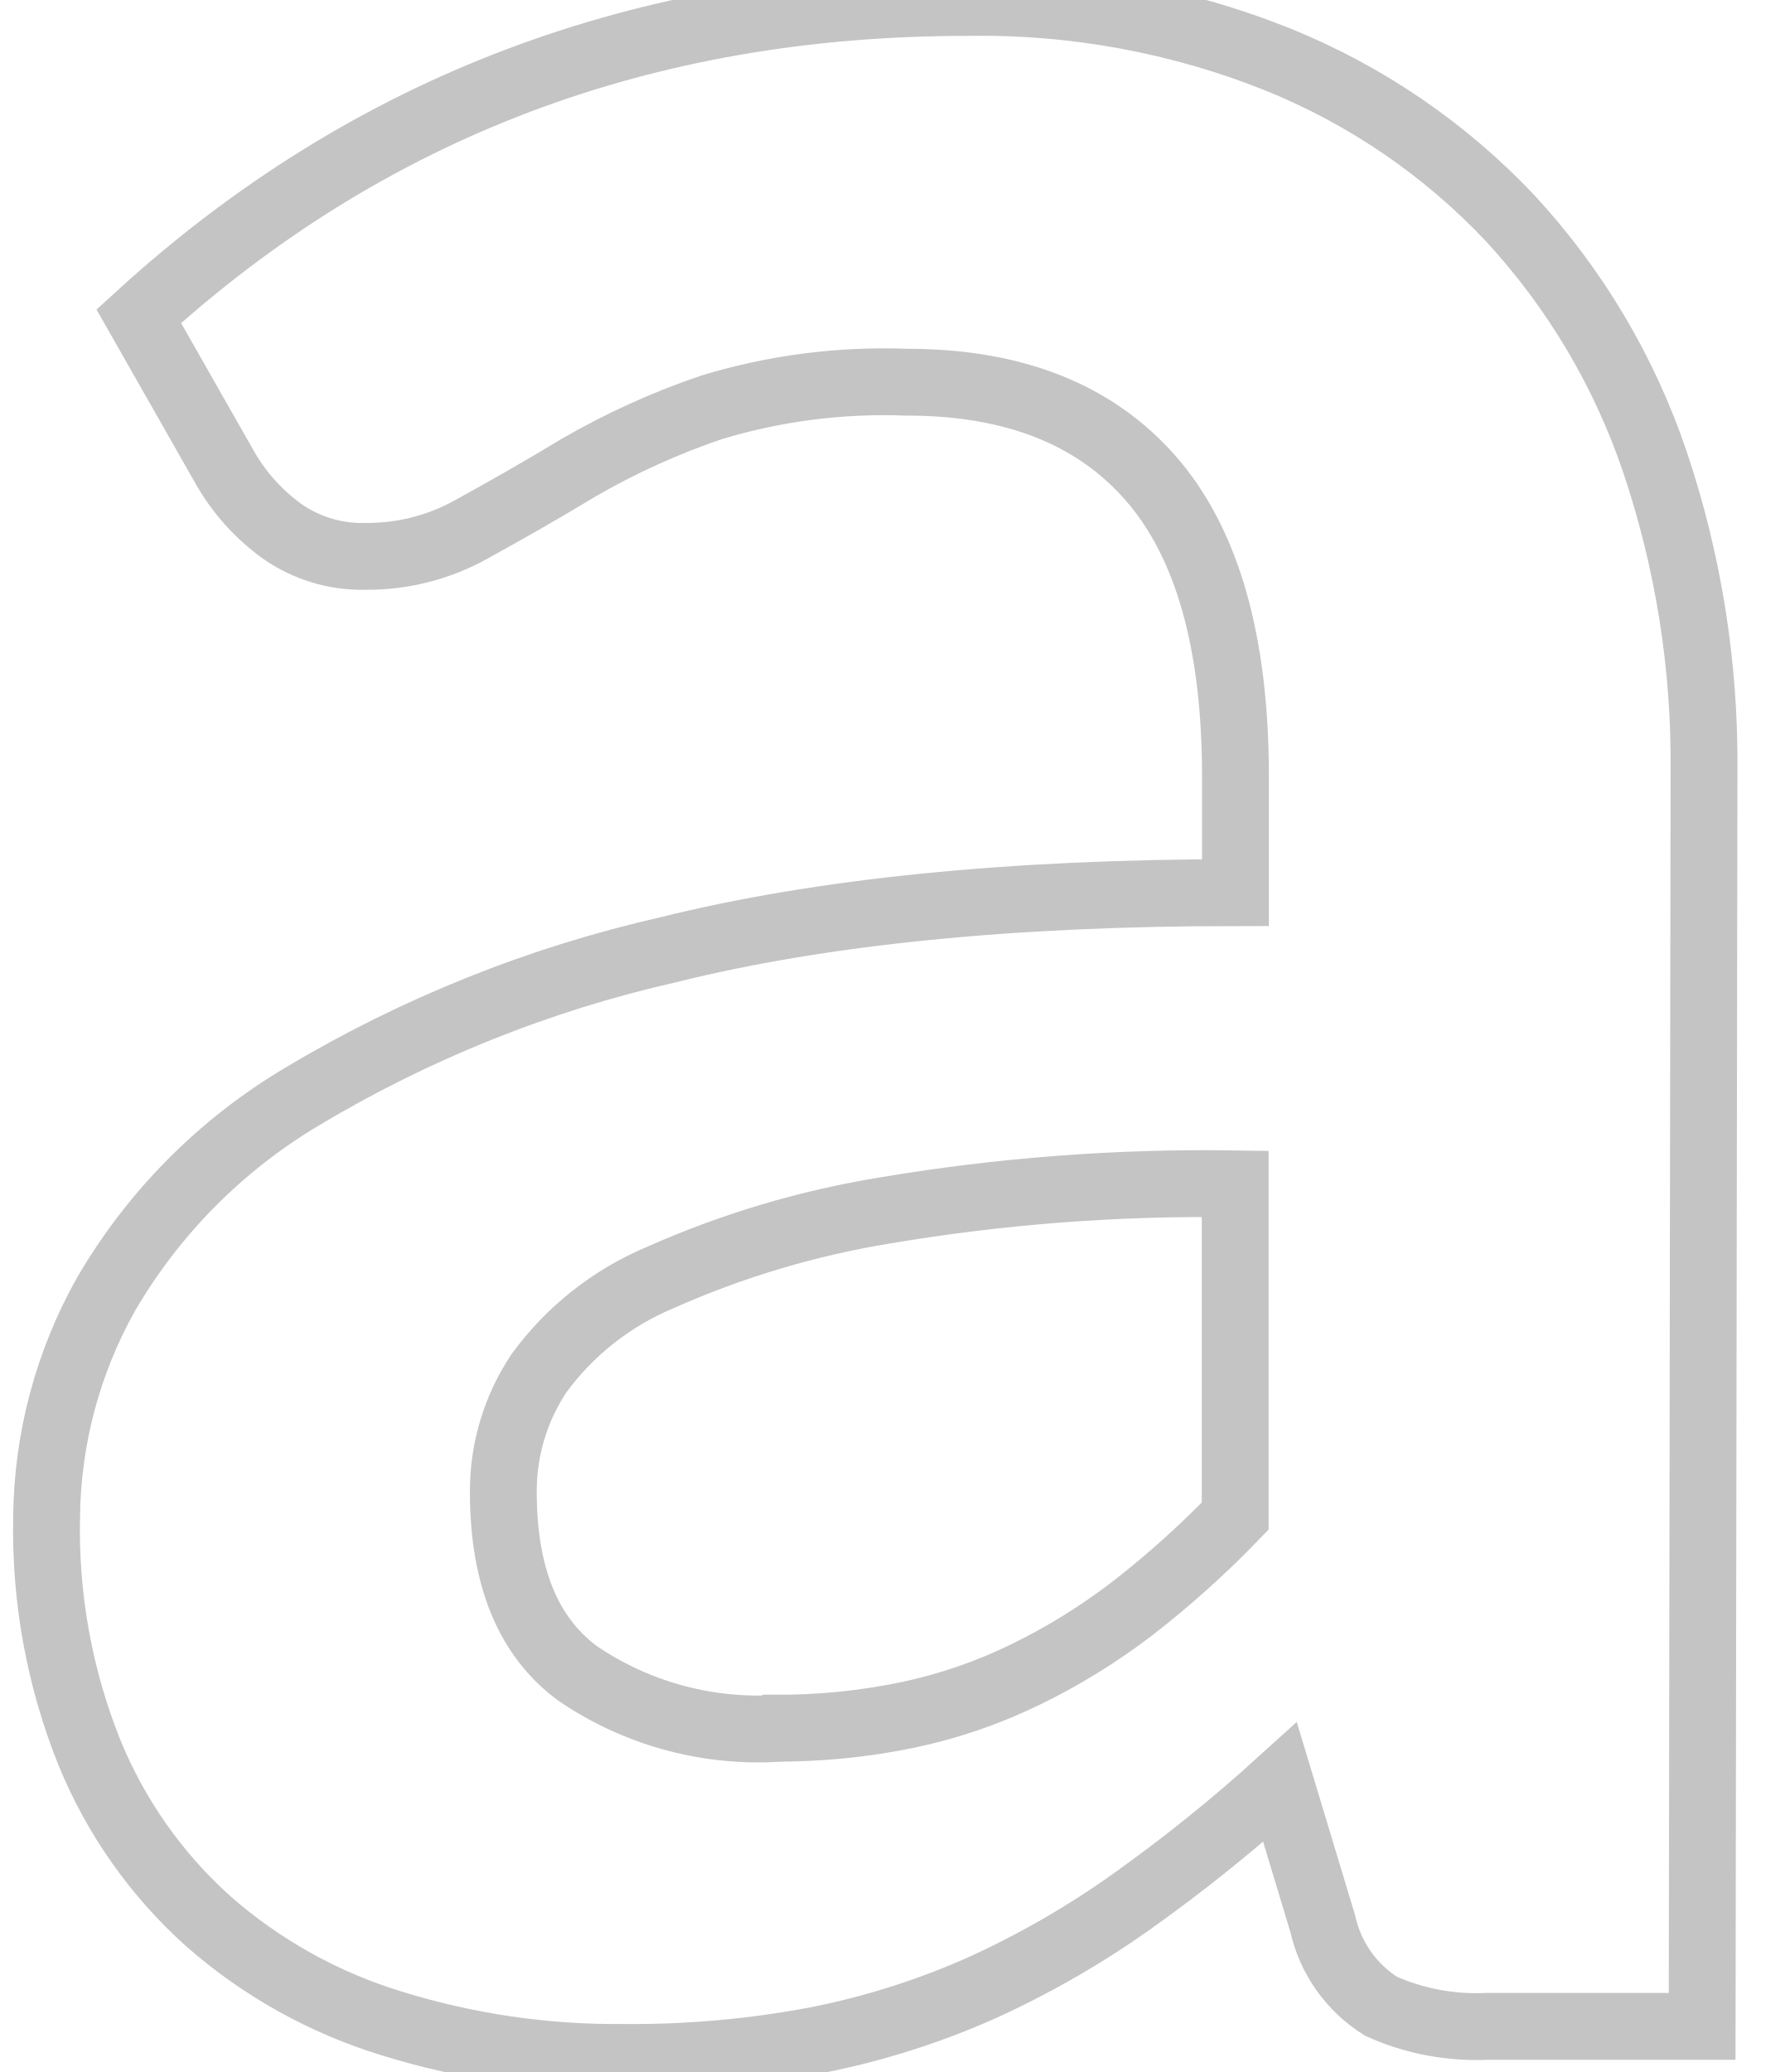
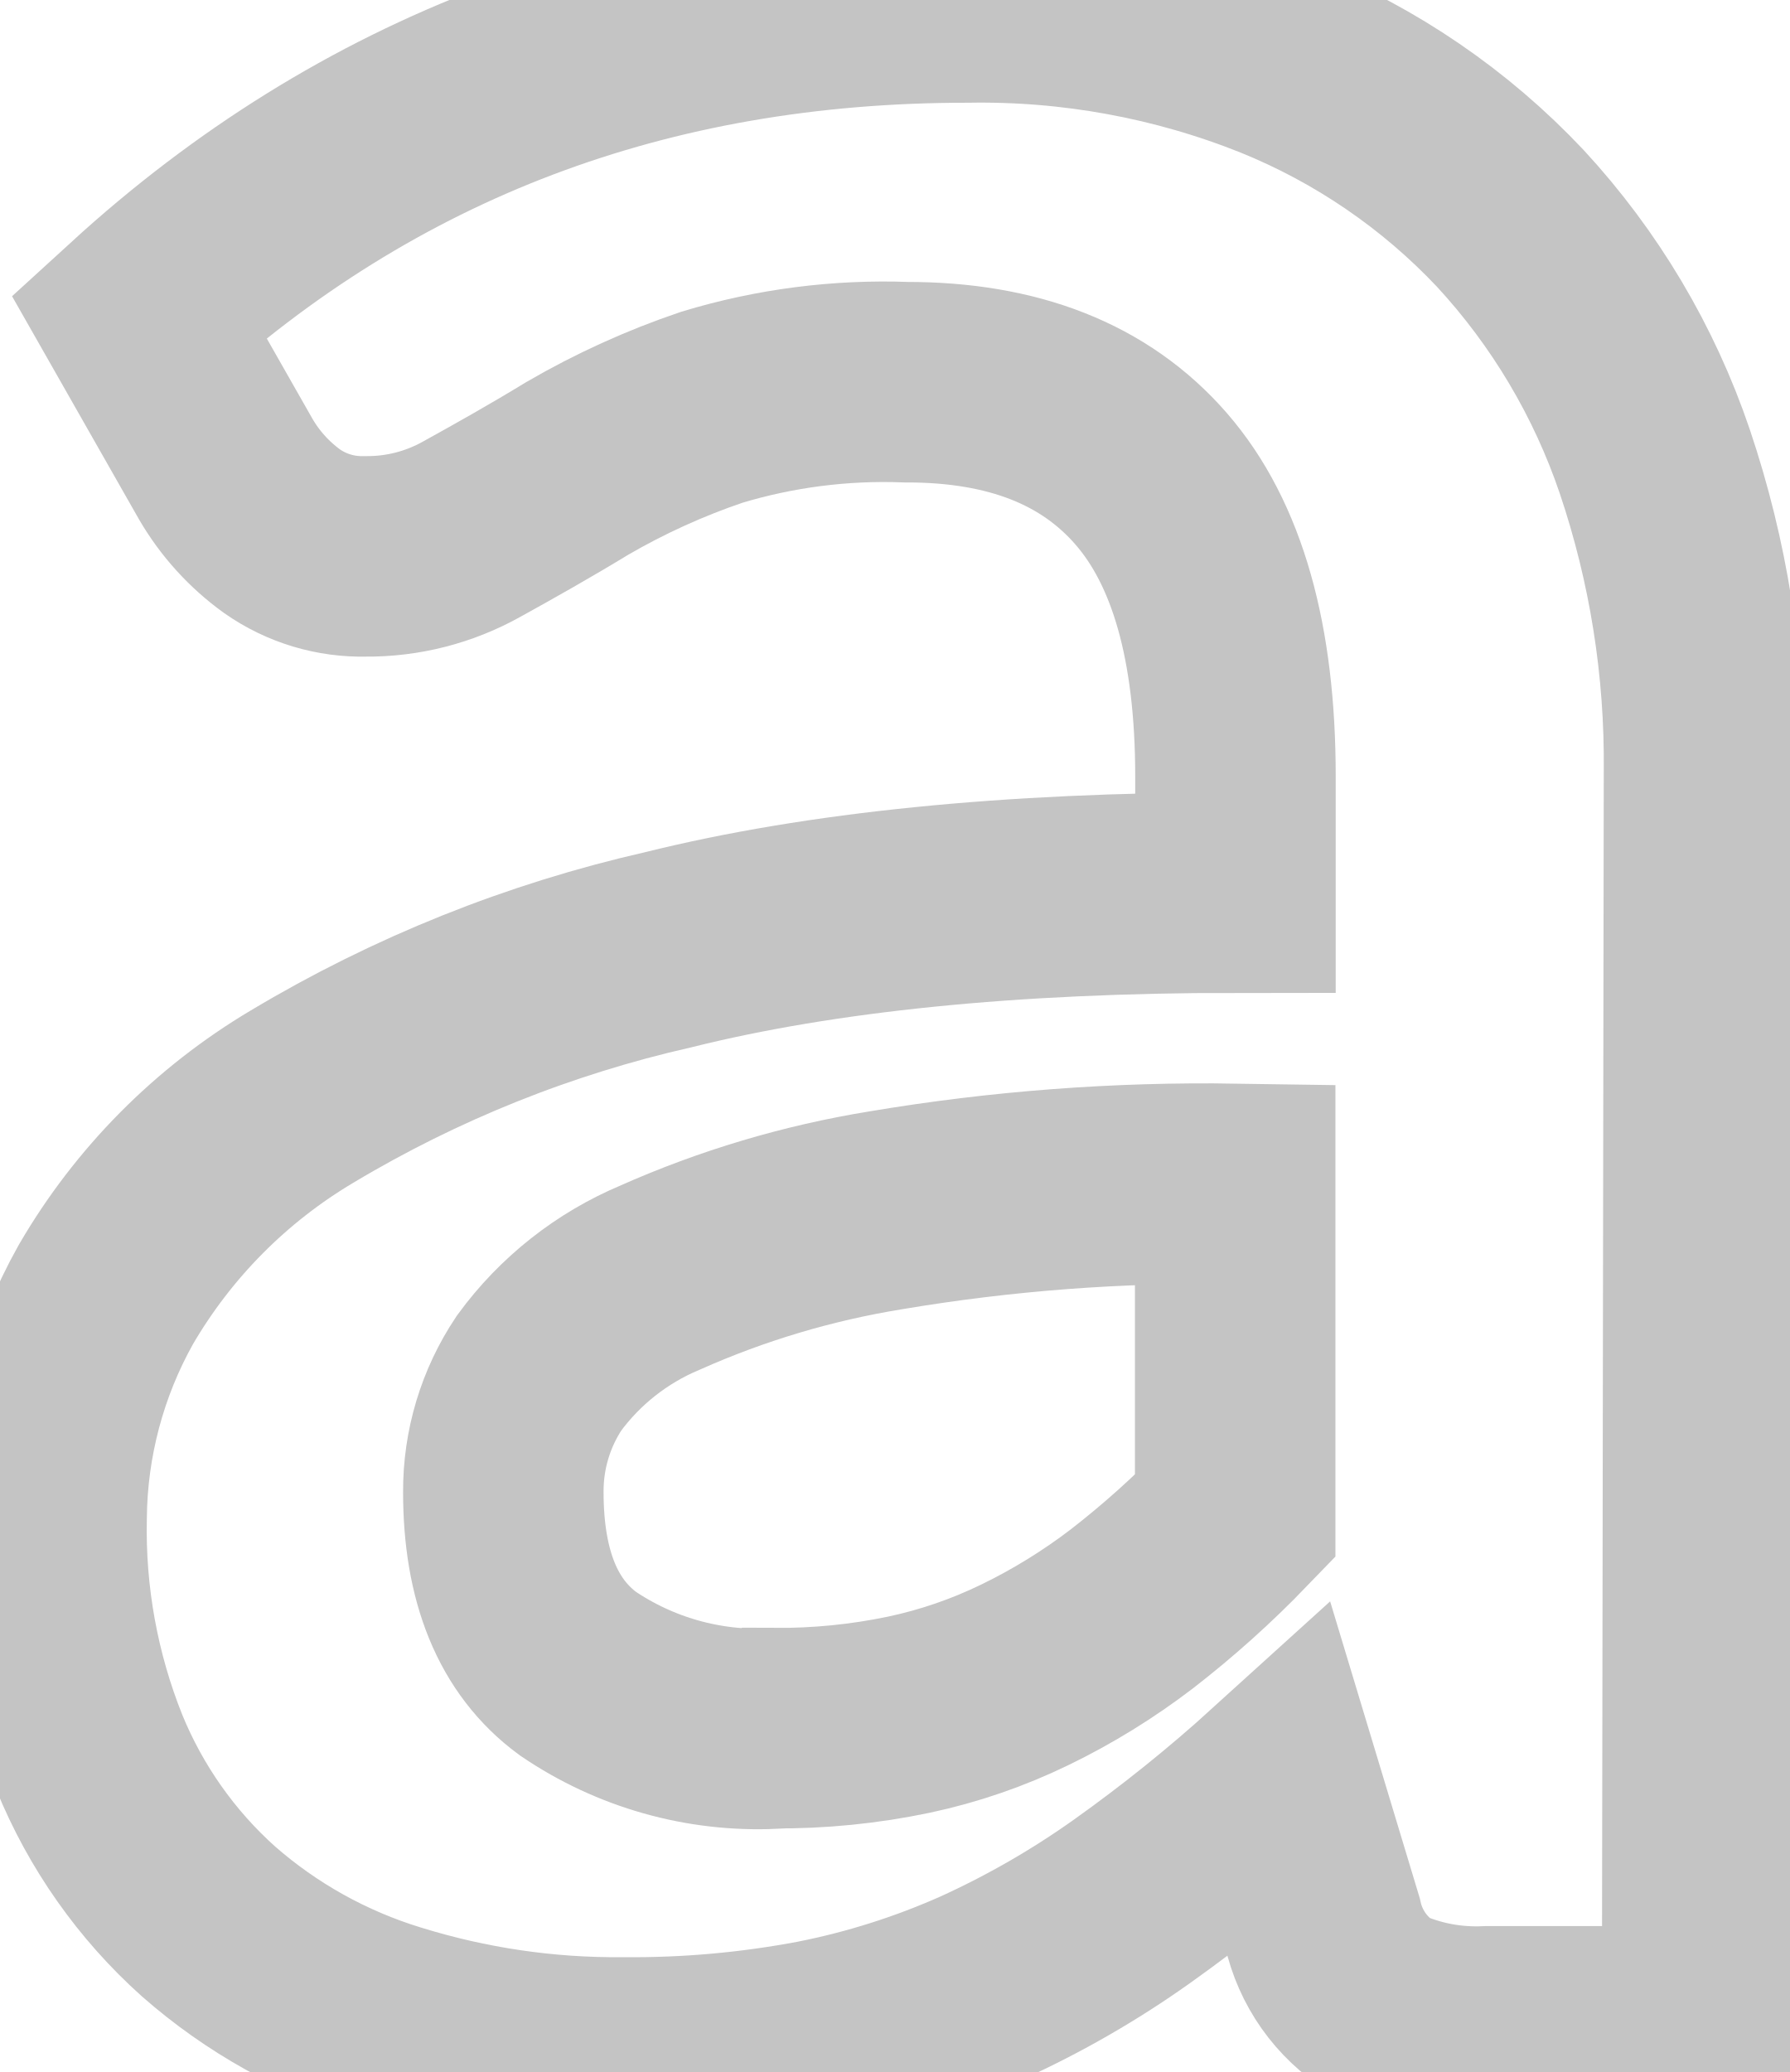
<svg xmlns="http://www.w3.org/2000/svg" width="19" height="22" viewBox="0 0 26 31" fill="none">
-   <path d="M25.083 30.317H21.869C21.321 30.343 20.775 30.24 20.275 30.015C20.056 29.876 19.866 29.696 19.717 29.485C19.568 29.273 19.462 29.034 19.406 28.781L18.767 26.665C18.064 27.303 17.323 27.898 16.55 28.448C15.845 28.949 15.093 29.382 14.306 29.74C13.516 30.092 12.69 30.354 11.842 30.522C10.887 30.703 9.917 30.791 8.944 30.782C7.767 30.794 6.595 30.621 5.47 30.272C4.46 29.963 3.526 29.443 2.732 28.746C1.954 28.049 1.345 27.184 0.95 26.217C0.502 25.099 0.285 23.902 0.311 22.697C0.322 21.531 0.627 20.386 1.197 19.369C1.908 18.147 2.92 17.127 4.136 16.405C5.835 15.388 7.684 14.647 9.615 14.209C11.901 13.64 14.729 13.355 18.1 13.355V11.617C18.1 9.614 17.679 8.129 16.838 7.163C15.998 6.197 14.776 5.716 13.173 5.718C12.189 5.681 11.207 5.808 10.265 6.093C9.565 6.33 8.892 6.636 8.253 7.007C7.683 7.354 7.155 7.65 6.672 7.917C6.186 8.189 5.638 8.329 5.081 8.324C4.636 8.335 4.199 8.204 3.834 7.948C3.492 7.701 3.205 7.385 2.993 7.021L1.69 4.731C5.116 1.6 9.248 0.035 14.087 0.037C15.679 0.01 17.26 0.3 18.739 0.892C20.055 1.425 21.24 2.235 22.213 3.268C23.18 4.315 23.916 5.553 24.374 6.903C24.878 8.397 25.127 9.965 25.111 11.541L25.083 30.317ZM11.185 25.856C11.867 25.861 12.547 25.794 13.214 25.654C13.816 25.526 14.399 25.325 14.952 25.056C15.515 24.783 16.049 24.453 16.547 24.073C17.096 23.648 17.614 23.183 18.096 22.683V17.712C16.345 17.685 14.595 17.817 12.867 18.108C11.703 18.297 10.568 18.635 9.49 19.115C8.768 19.418 8.142 19.912 7.68 20.543C7.328 21.07 7.142 21.689 7.145 22.322C7.145 23.587 7.516 24.492 8.26 25.039C9.117 25.621 10.14 25.91 11.175 25.863L11.185 25.856Z" stroke="#C4C4C4" />
+   <path d="M25.083 30.317H21.869C21.321 30.343 20.775 30.24 20.275 30.015C20.056 29.876 19.866 29.696 19.717 29.485C19.568 29.273 19.462 29.034 19.406 28.781L18.767 26.665C18.064 27.303 17.323 27.898 16.55 28.448C15.845 28.949 15.093 29.382 14.306 29.74C13.516 30.092 12.69 30.354 11.842 30.522C10.887 30.703 9.917 30.791 8.944 30.782C7.767 30.794 6.595 30.621 5.47 30.272C4.46 29.963 3.526 29.443 2.732 28.746C1.954 28.049 1.345 27.184 0.95 26.217C0.502 25.099 0.285 23.902 0.311 22.697C0.322 21.531 0.627 20.386 1.197 19.369C1.908 18.147 2.92 17.127 4.136 16.405C5.835 15.388 7.684 14.647 9.615 14.209C11.901 13.64 14.729 13.355 18.1 13.355V11.617C18.1 9.614 17.679 8.129 16.838 7.163C15.998 6.197 14.776 5.716 13.173 5.718C12.189 5.681 11.207 5.808 10.265 6.093C9.565 6.33 8.892 6.636 8.253 7.007C7.683 7.354 7.155 7.65 6.672 7.917C6.186 8.189 5.638 8.329 5.081 8.324C4.636 8.335 4.199 8.204 3.834 7.948C3.492 7.701 3.205 7.385 2.993 7.021L1.69 4.731C5.116 1.6 9.248 0.035 14.087 0.037C15.679 0.01 17.26 0.3 18.739 0.892C20.055 1.425 21.24 2.235 22.213 3.268C23.18 4.315 23.916 5.553 24.374 6.903C24.878 8.397 25.127 9.965 25.111 11.541L25.083 30.317ZM11.185 25.856C11.867 25.861 12.547 25.794 13.214 25.654C13.816 25.526 14.399 25.325 14.952 25.056C15.515 24.783 16.049 24.453 16.547 24.073C17.096 23.648 17.614 23.183 18.096 22.683V17.712C16.345 17.685 14.595 17.817 12.867 18.108C11.703 18.297 10.568 18.635 9.49 19.115C8.768 19.418 8.142 19.912 7.68 20.543C7.328 21.07 7.142 21.689 7.145 22.322C7.145 23.587 7.516 24.492 8.26 25.039C9.117 25.621 10.14 25.91 11.175 25.863L11.185 25.856Z" stroke-width="3" stroke="#C4C4C4" />
</svg>
